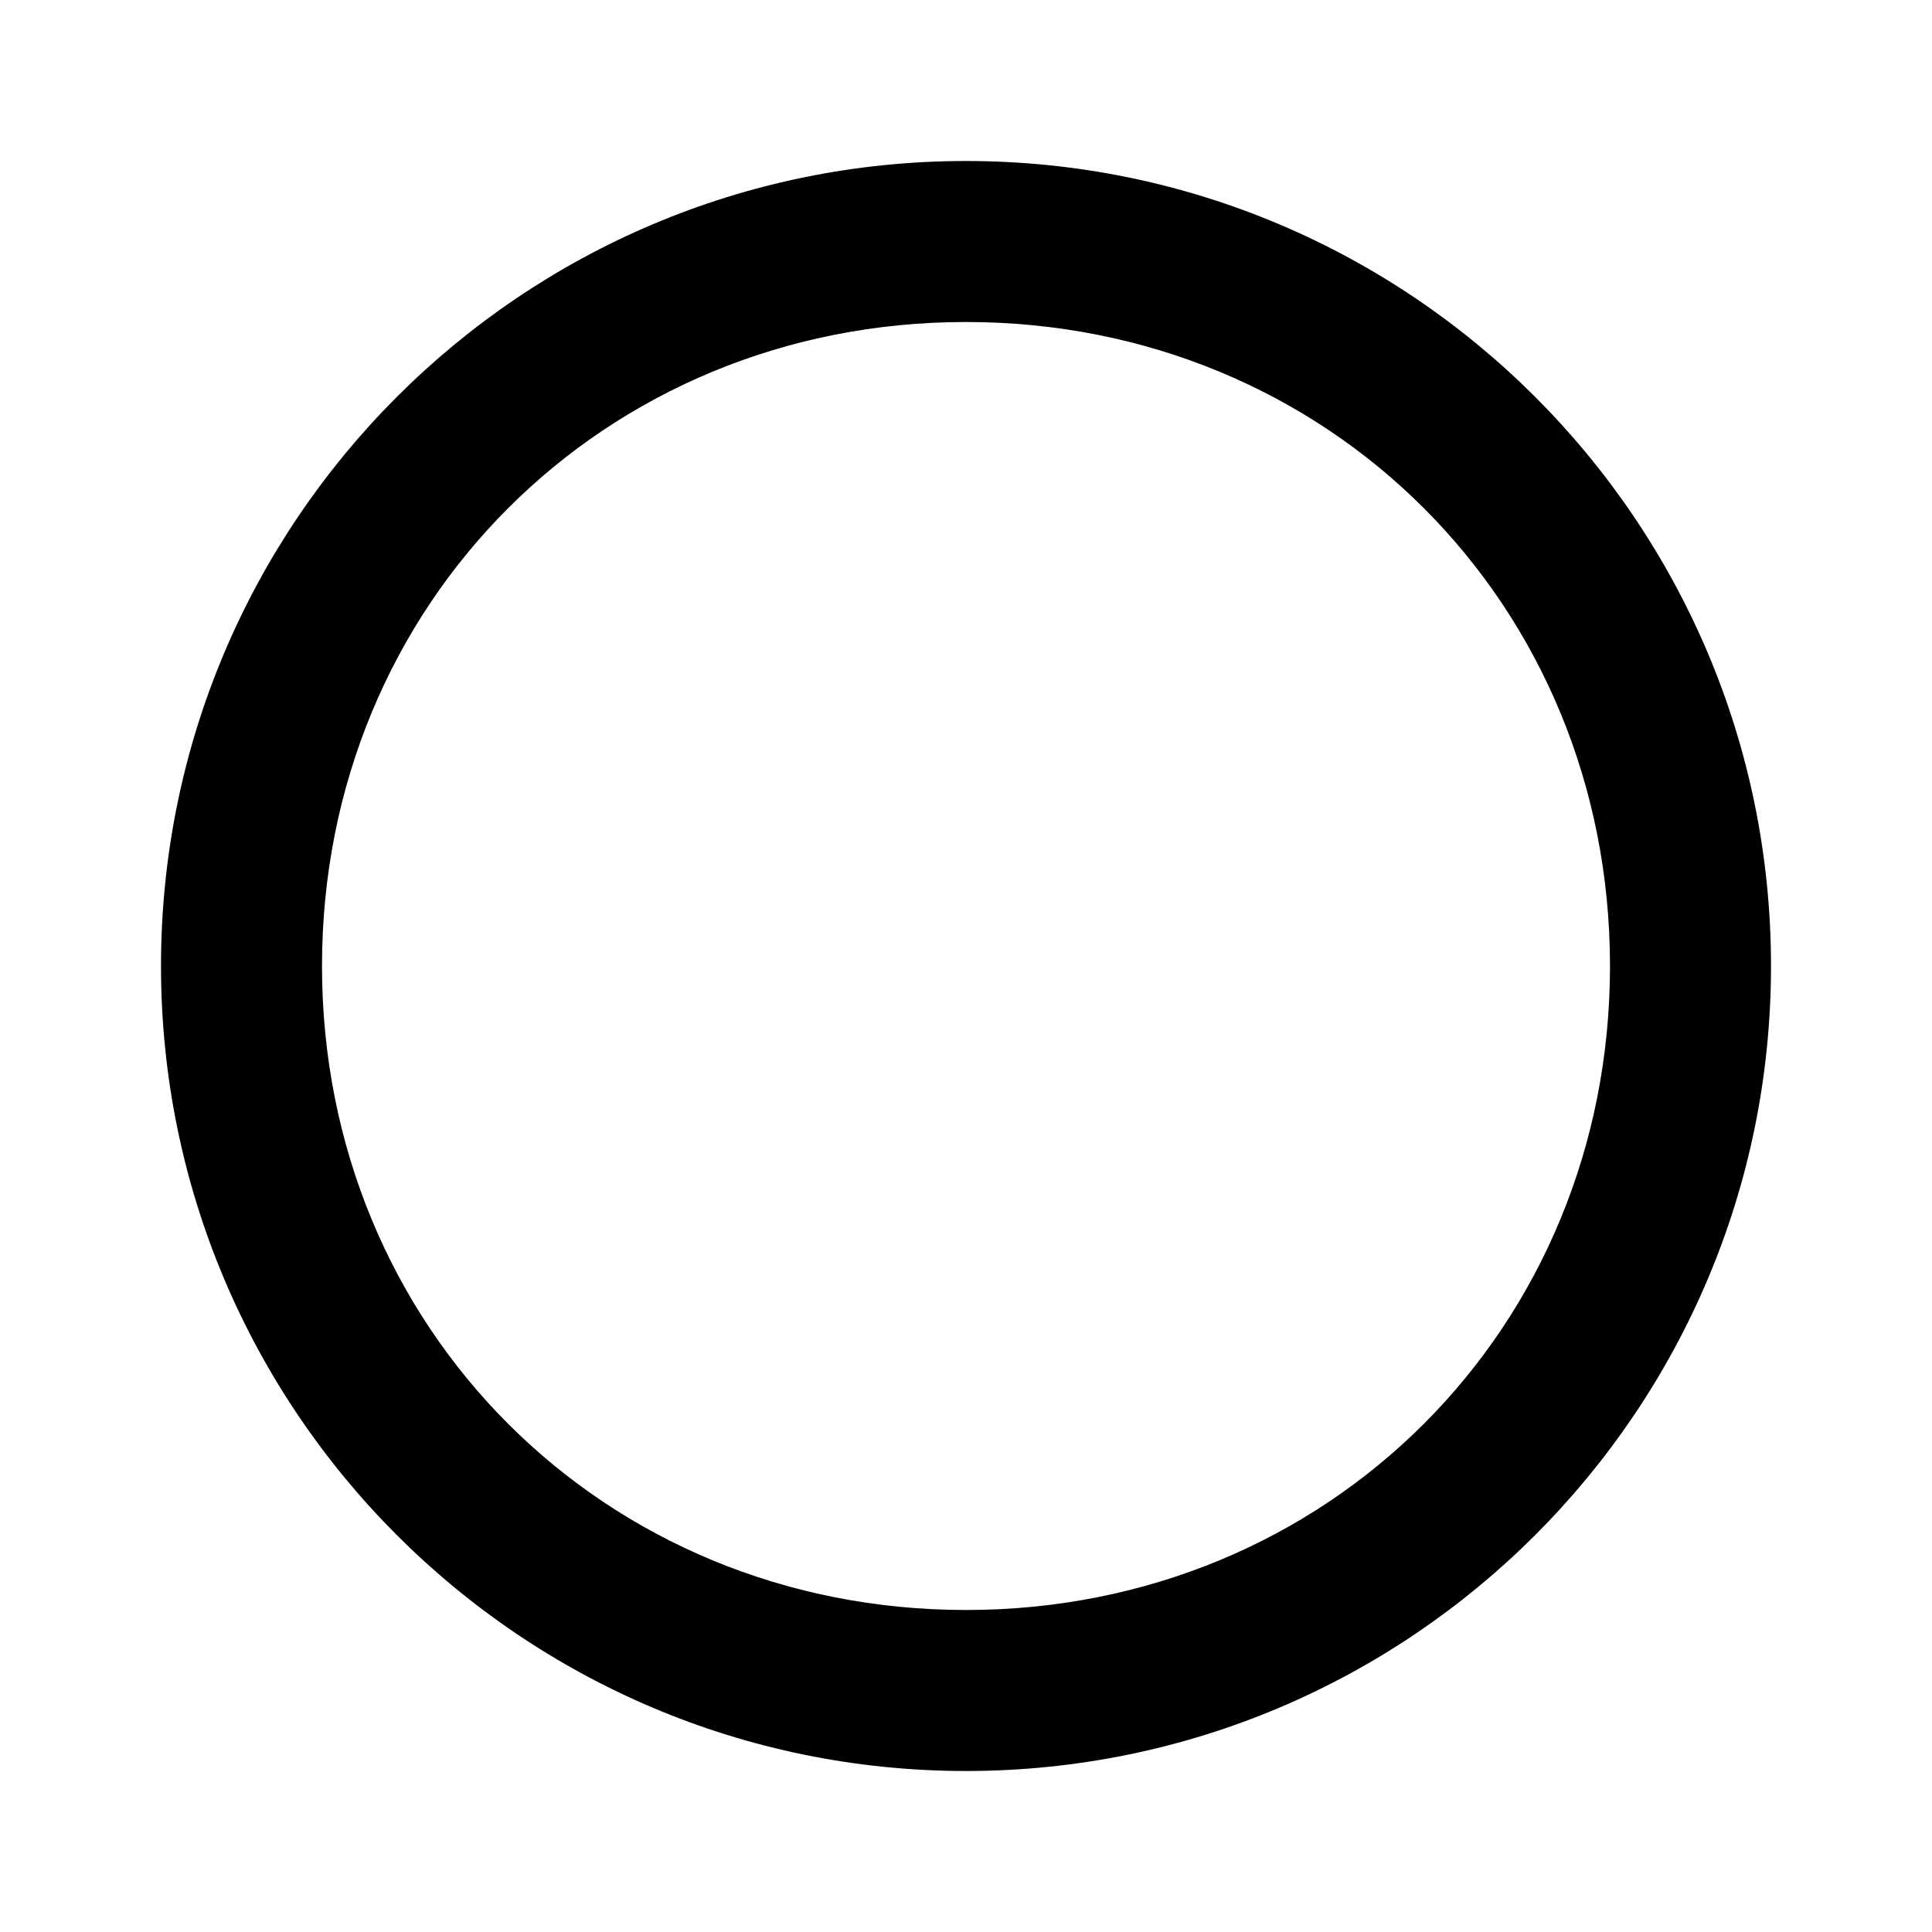
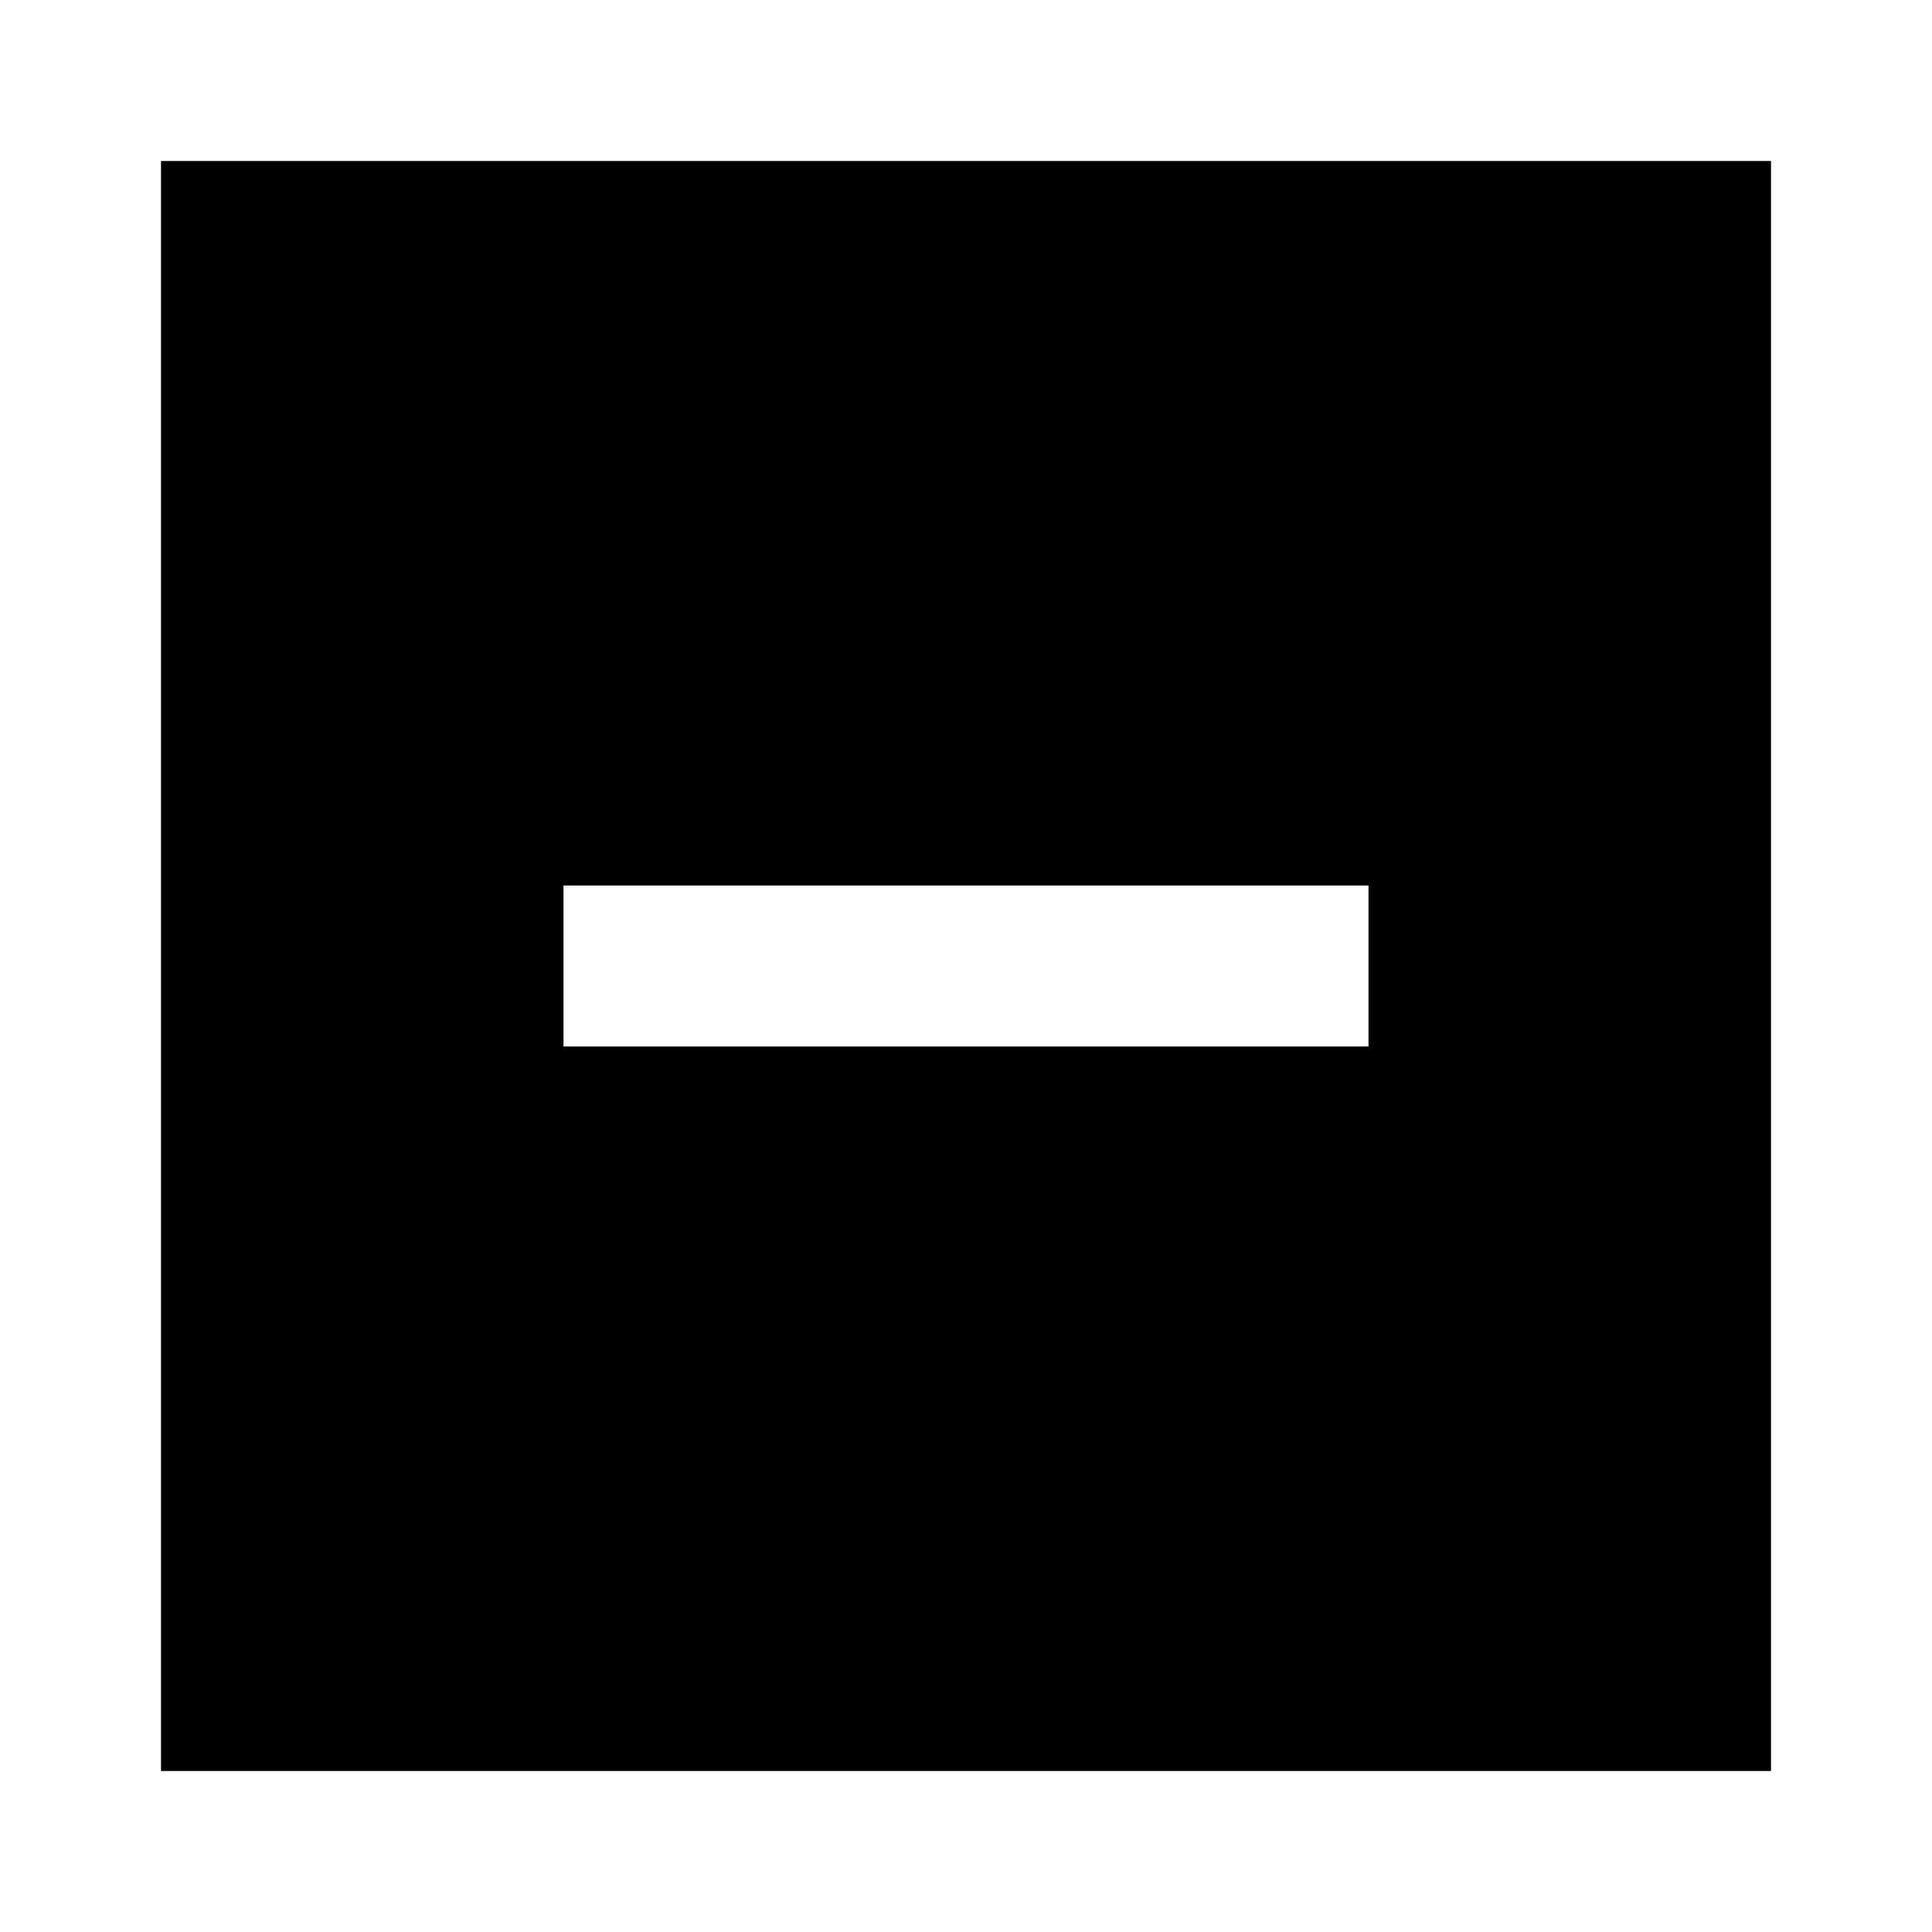
- <svg xmlns="http://www.w3.org/2000/svg" width="48" height="48" version="1.1" id="svg1937">
-   <defs id="defs1941" />
-   <path d="M 24,4 C 12.96,4 4,12.96 4,24 4,35.04 12.96,44 24,44 35.04,44 44,35.04 44,24 44,12.96 35.04,4 24,4 Z m 0,4 c 9,0 16,7 16,16 0,9 -7,16 -16,16 C 15,40 8,33 8,24 8,15 15,8 24,8 Z" style="stroke-width:2" id="path3606" />
+ <svg xmlns="http://www.w3.org/2000/svg" width="48" height="48" version="1.1" id="svg4">
+   <defs id="defs8" />
+   <path d="M 44,4 H 4 V 44 H 44 Z M 14,22 h 20 v 4 H 14 Z" style="stroke-width:2" id="path2" />
</svg>
